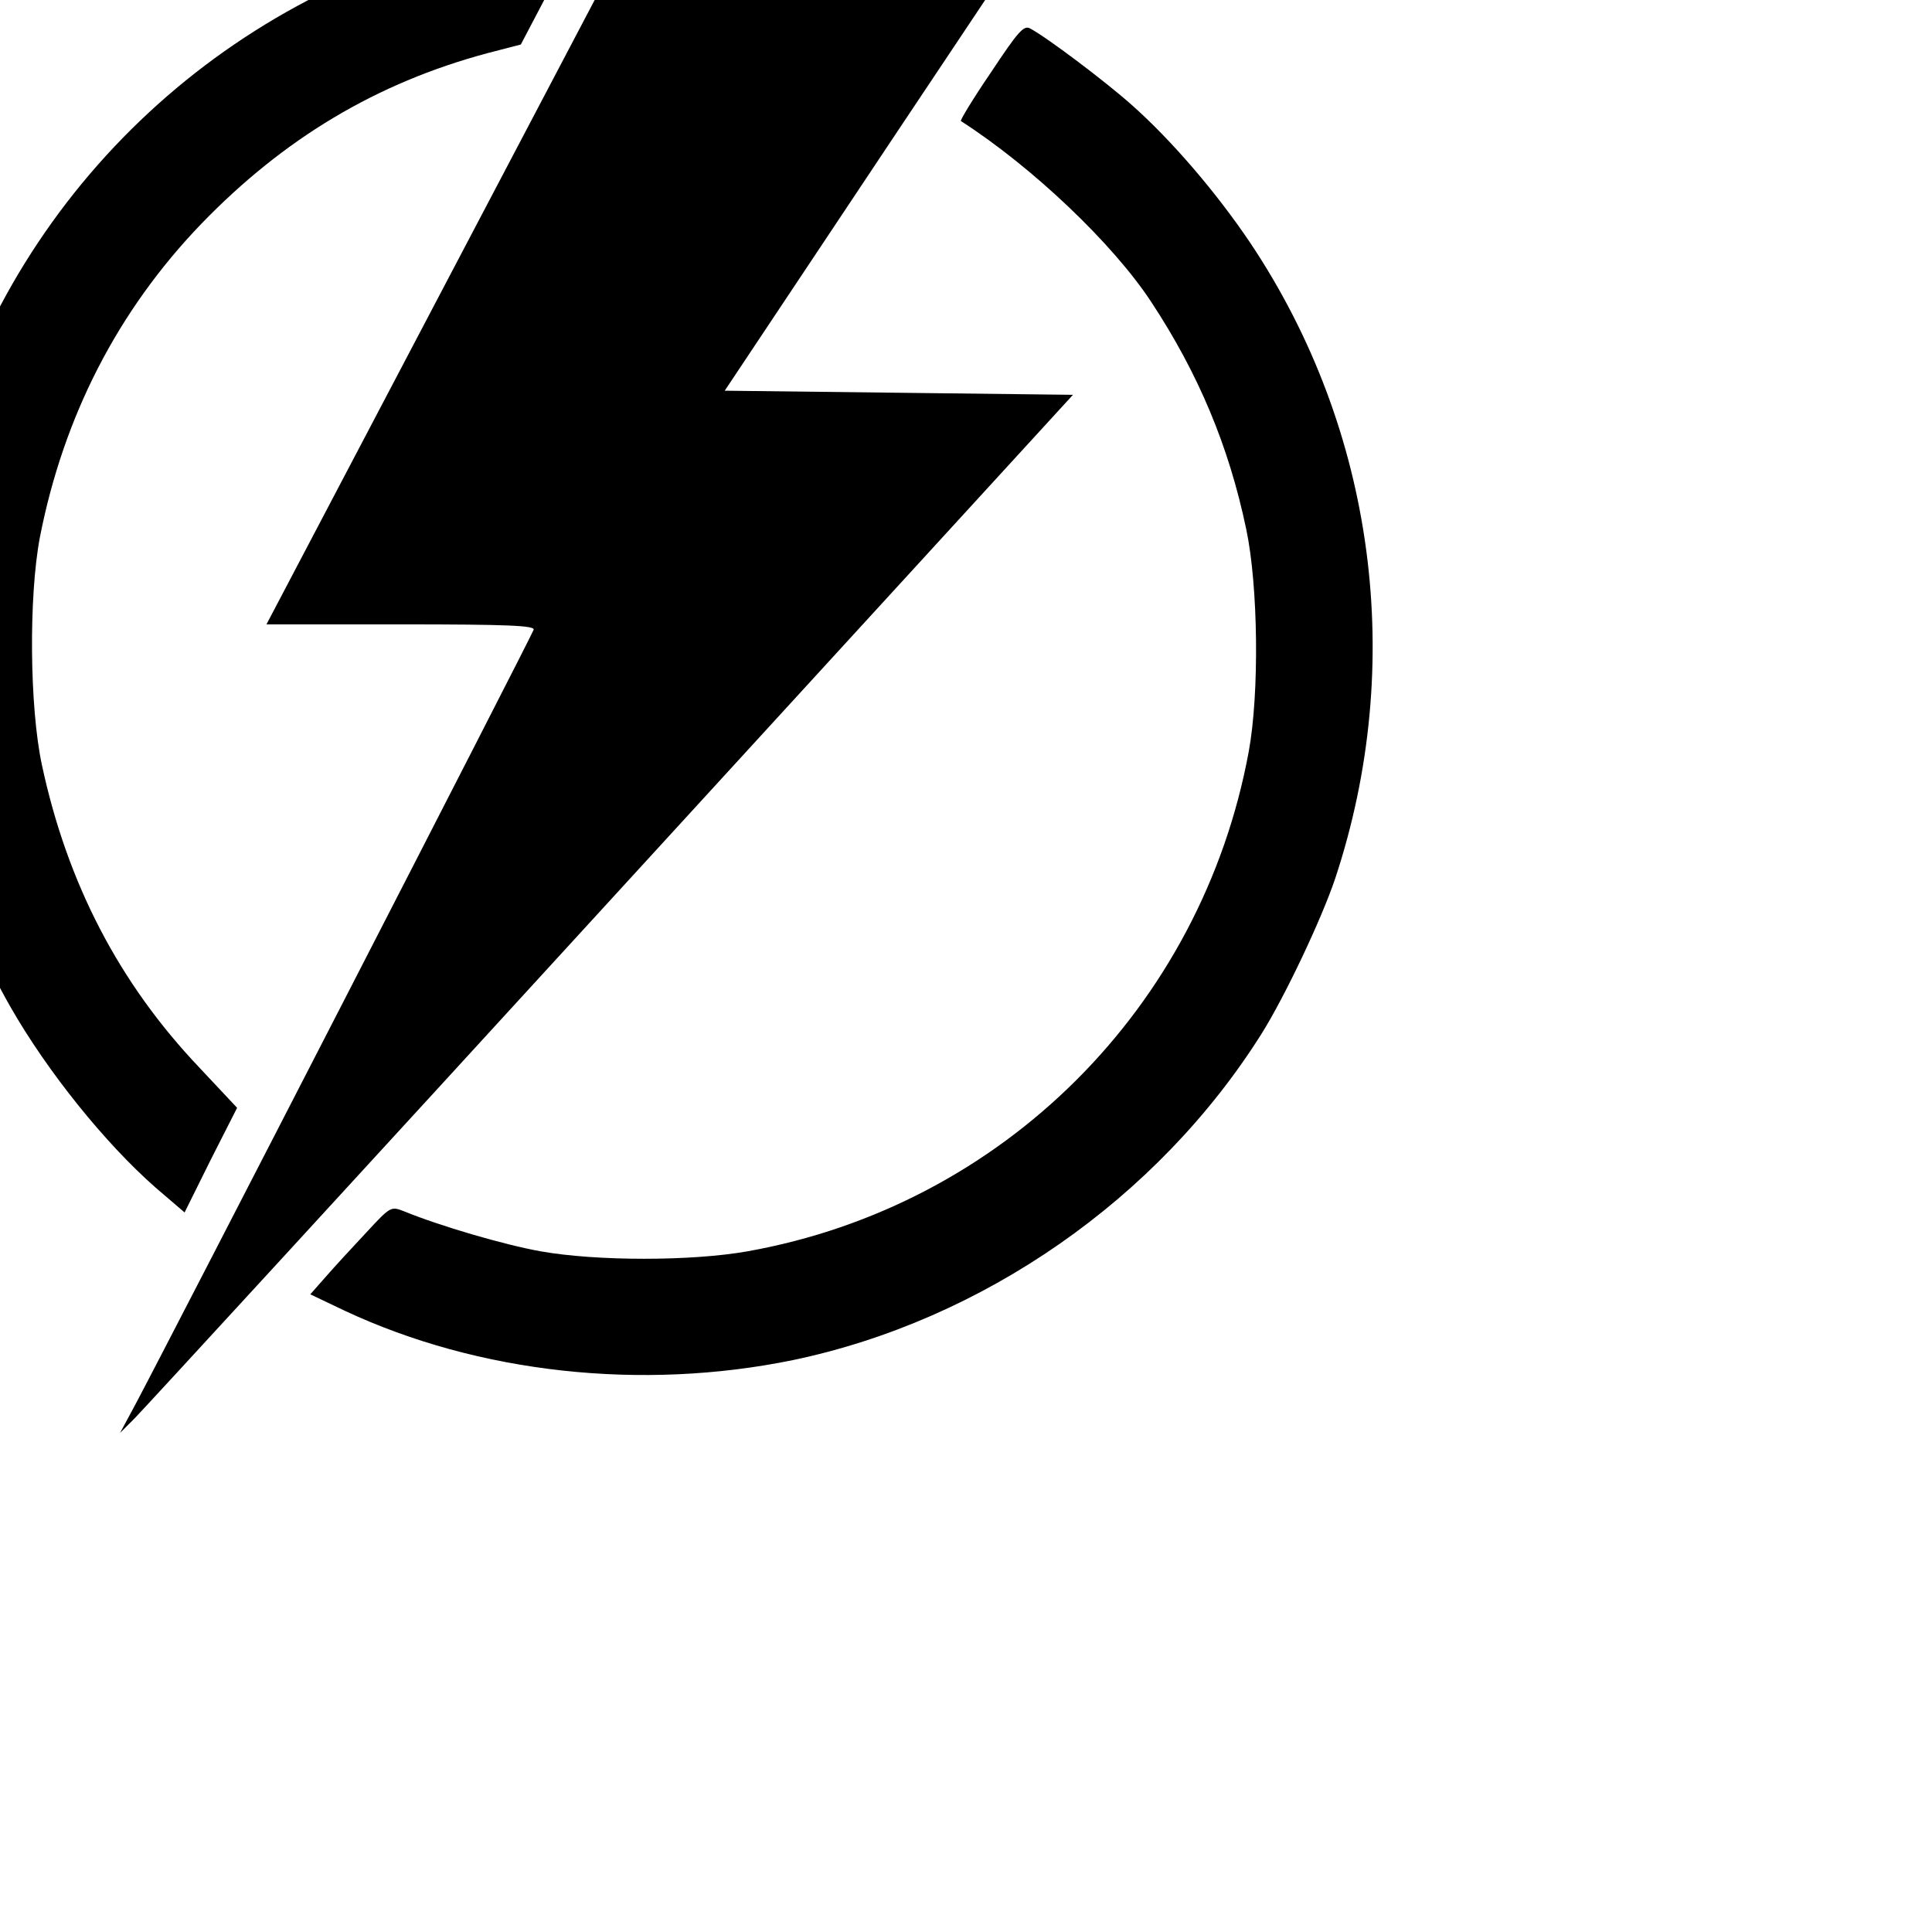
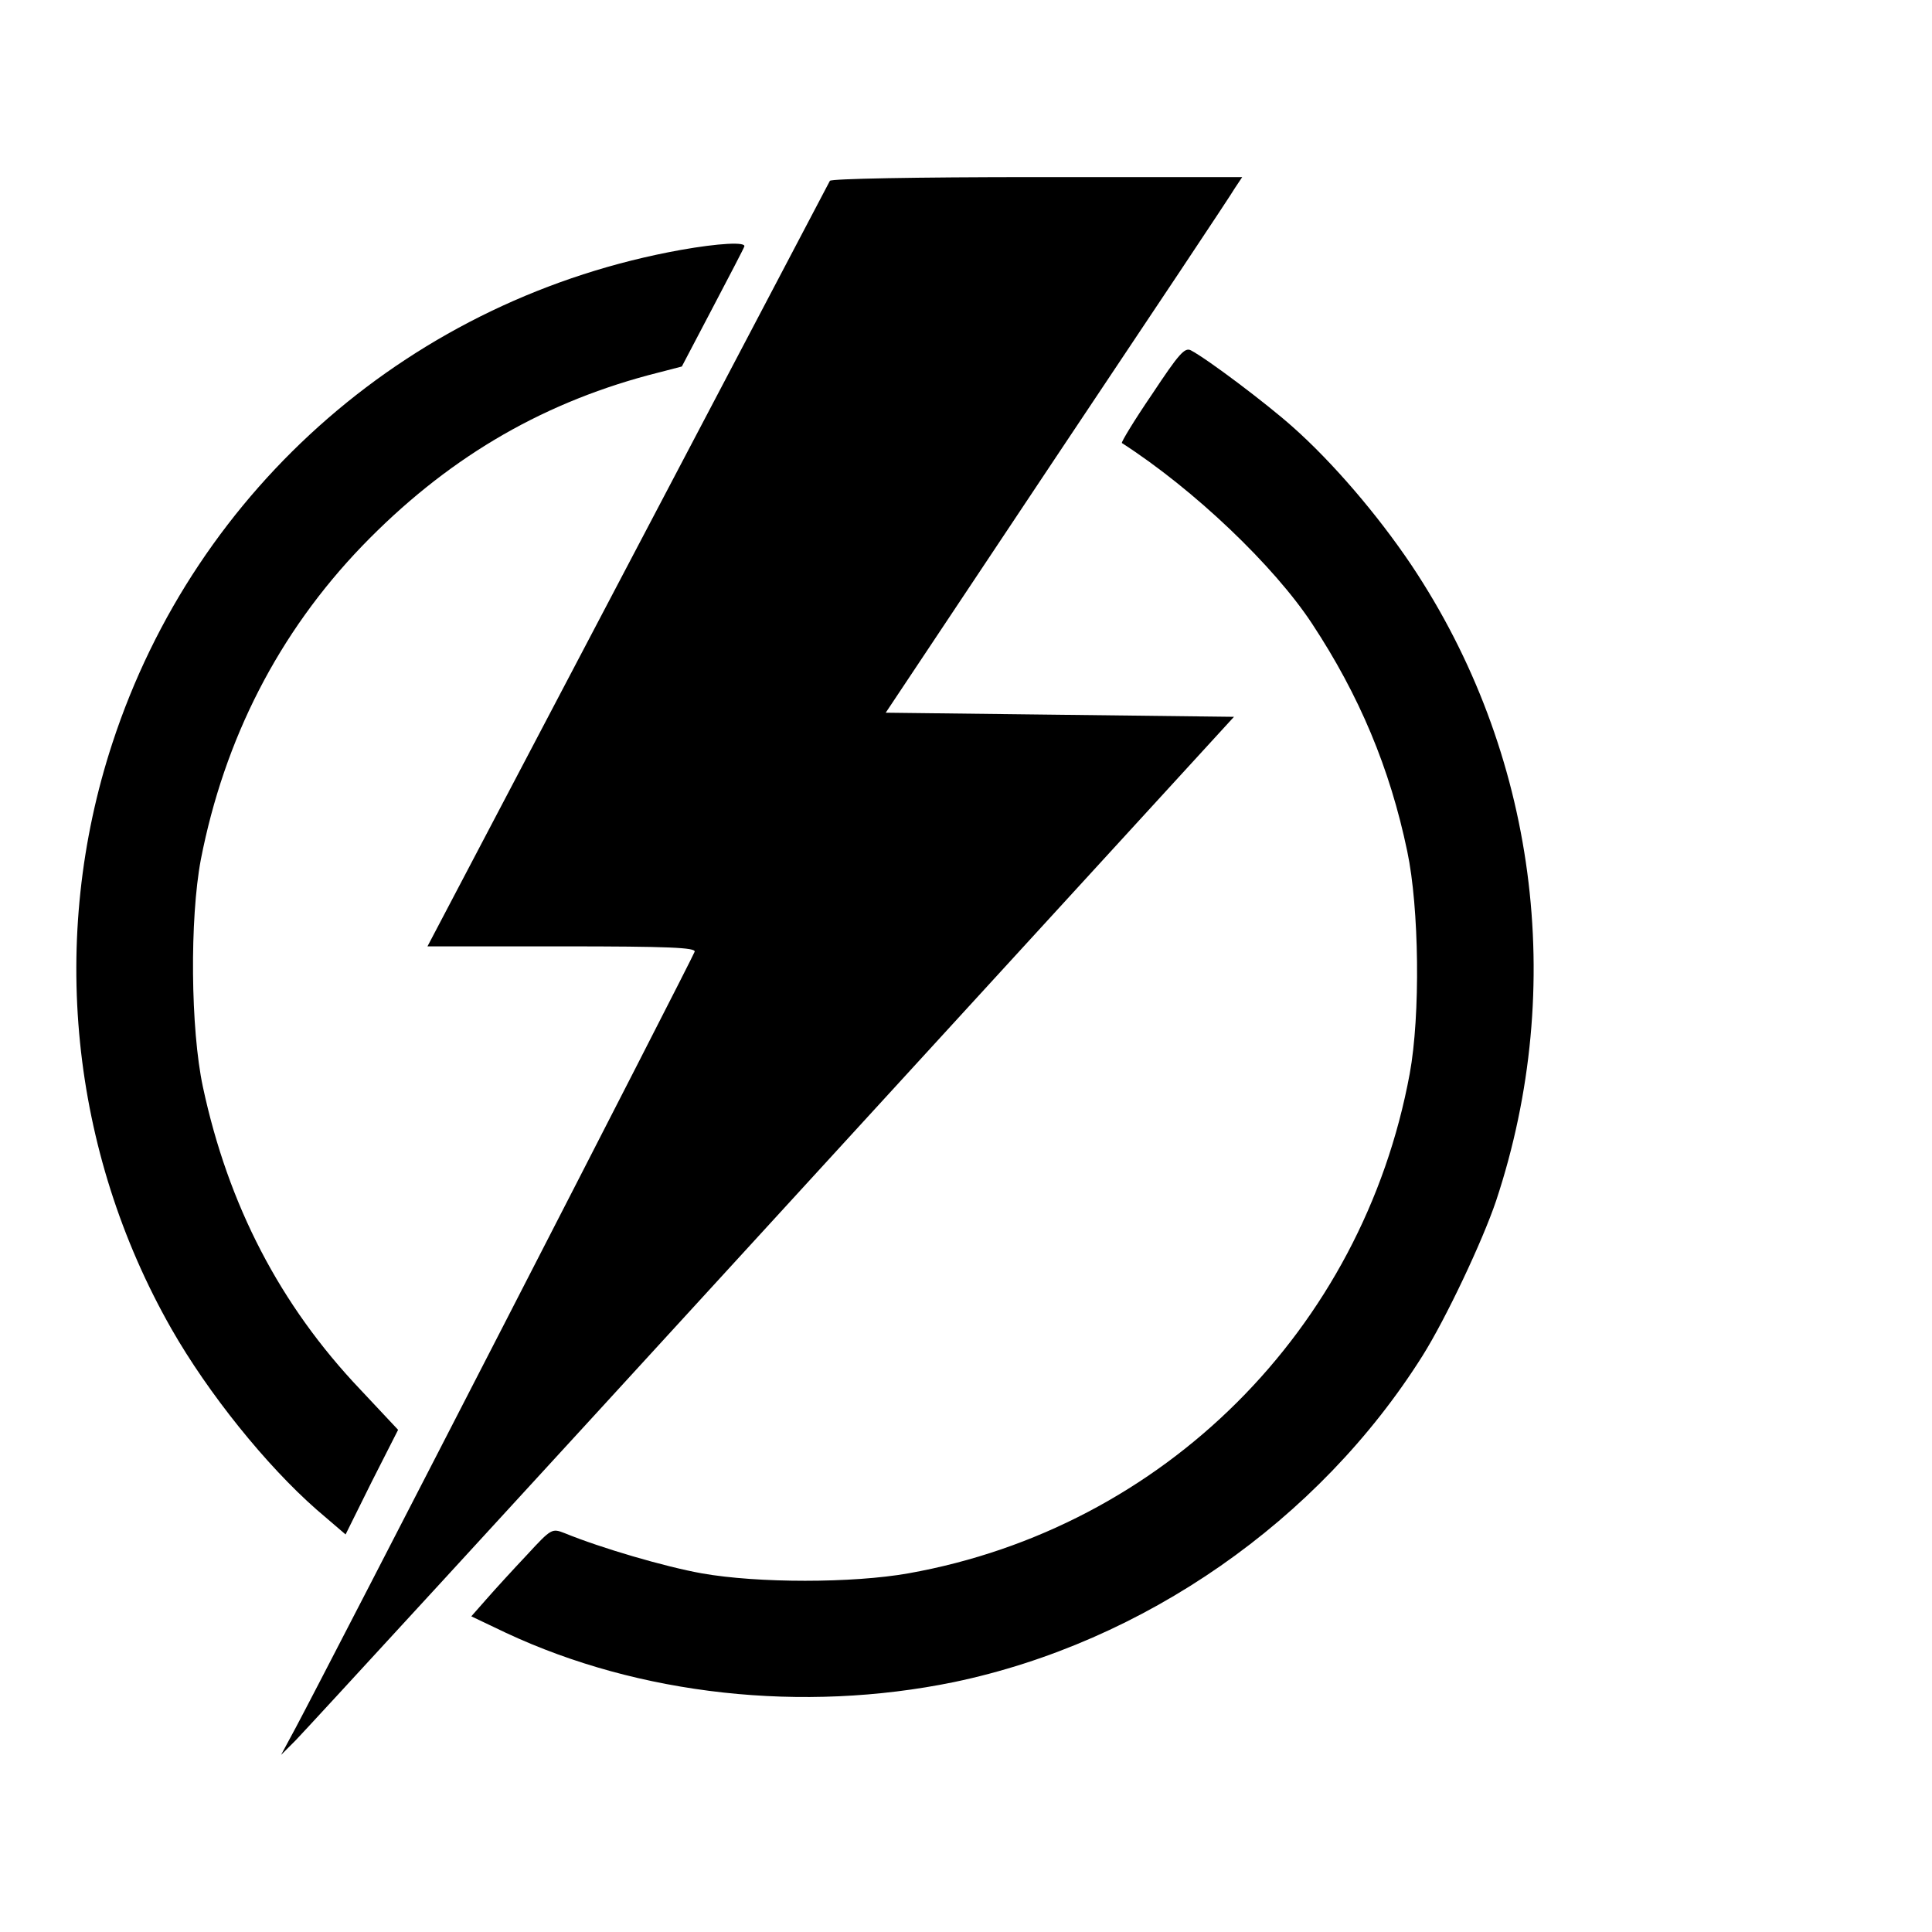
- <svg xmlns="http://www.w3.org/2000/svg" class="logo" version="1.1" x="0px" y="0px" viewBox="100 100 1200 1200" enable-background="new 0 0 1000 1000" xml:space="preserve">
+ <svg xmlns="http://www.w3.org/2000/svg" class="logo" version="1.1" x="0px" y="0px" viewBox="0 -100 1200 1200" enable-background="new 0 0 1000 1000" xml:space="preserve">
  <g>
    <g transform="translate(0,511) scale(0.1,-0.1)">
      <path d="M5154.6,4986.9c-7.7-15.4-572.8-1089.2-1256.1-2389L2655.1,232H3490c667.9,0,832.3-7.7,824.6-33.4c-7.7-30.8-2288.8-4467.2-2478.9-4821.6l-89.9-167l89.9,89.9c48.8,48.8,1382,1500.2,2959.3,3223.9l2869.4,3133.9l-1081.5,12.8l-1081.5,12.8l1060.9,1592.7c585.7,876,1084,1623.5,1107.1,1664.6l46.2,69.4H6444.1C5673.5,5010,5164.8,4999.7,5154.6,4986.9z" />
      <path d="M4229.8,4557.9c-1659.5-298-3010.6-1469.4-3532.1-3064.6C302.1,286,435.7-1039.5,1065-2144.1c228.6-400.7,588.3-847.7,901.7-1122.6l179.8-154.1l161.8,326.2l164.4,323.7L2239-2521.7c-500.9,526.6-822,1148.3-978.7,1880.4c-77.1,359.6-82.2,1045.5-12.8,1412.8c146.4,750.1,482.9,1407.7,1001.8,1947.2c513.8,531.7,1089.2,876,1777.6,1060.9l208.1,54l190.1,362.2c105.3,200.4,195.2,372.5,197.8,382.8C4635.7,4609.3,4461,4599,4229.8,4557.9z" />
      <path d="M7155.7,3661.4c-110.5-161.8-192.7-298-187.5-303.1c447-287.7,945.3-762.9,1181.6-1122.6c292.9-444.4,483-896.5,590.8-1412.8c74.5-351.9,82.2-1019.8,15.4-1382c-292.9-1587.5-1528.4-2820.5-3113.4-3103.1c-346.8-61.7-937.6-61.7-1284.4,0c-228.6,41.1-624.2,156.7-850.3,249.2c-79.6,30.8-82.2,30.8-233.8-133.5c-84.8-89.9-197.8-213.2-251.7-274.9l-95.1-107.9l215.8-102.8c829.7-387.9,1841.8-498.4,2782-305.7c1179.1,246.6,2265.7,1001.8,2910.5,2026.8c143.8,228.6,372.5,711.6,457.2,963.3c441.9,1333.2,249.2,2787.2-526.6,3948.3c-210.6,313.4-490.6,639.6-737.2,858c-164.4,146.4-529.2,421.3-631.9,475.2C7358.6,3954.2,7322.6,3913.1,7155.7,3661.4z" />
    </g>
  </g>
</svg>
